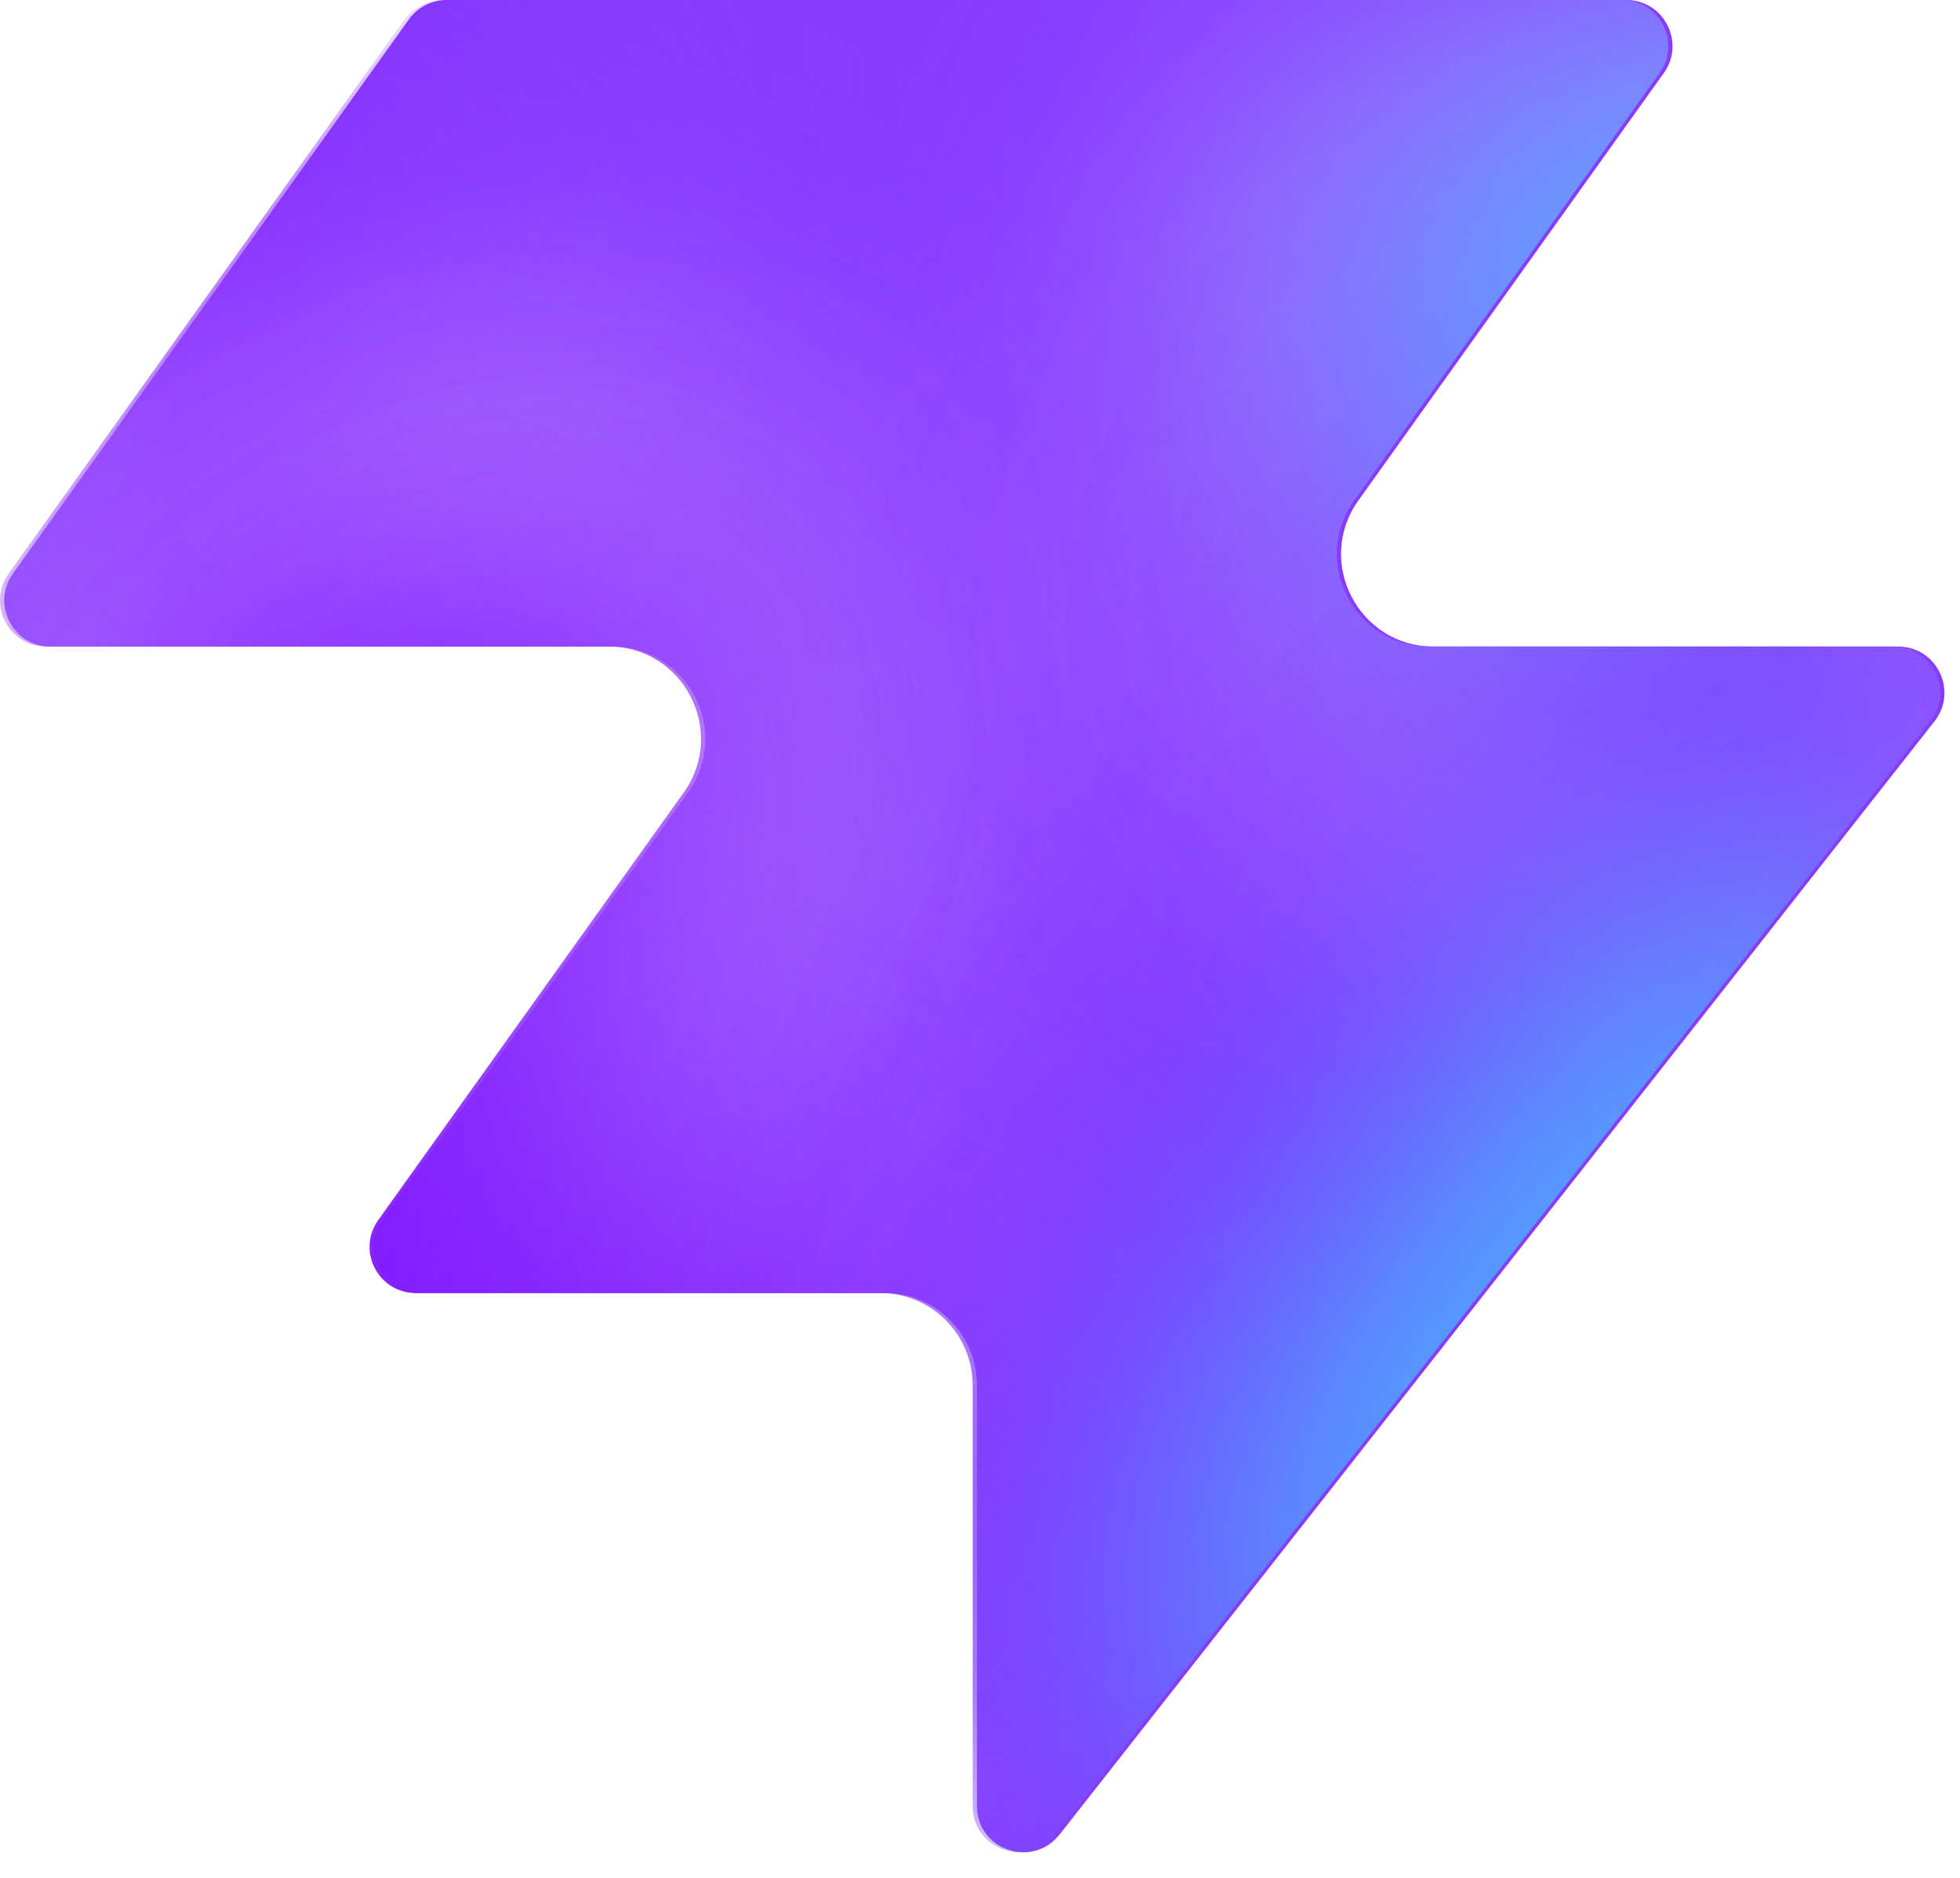
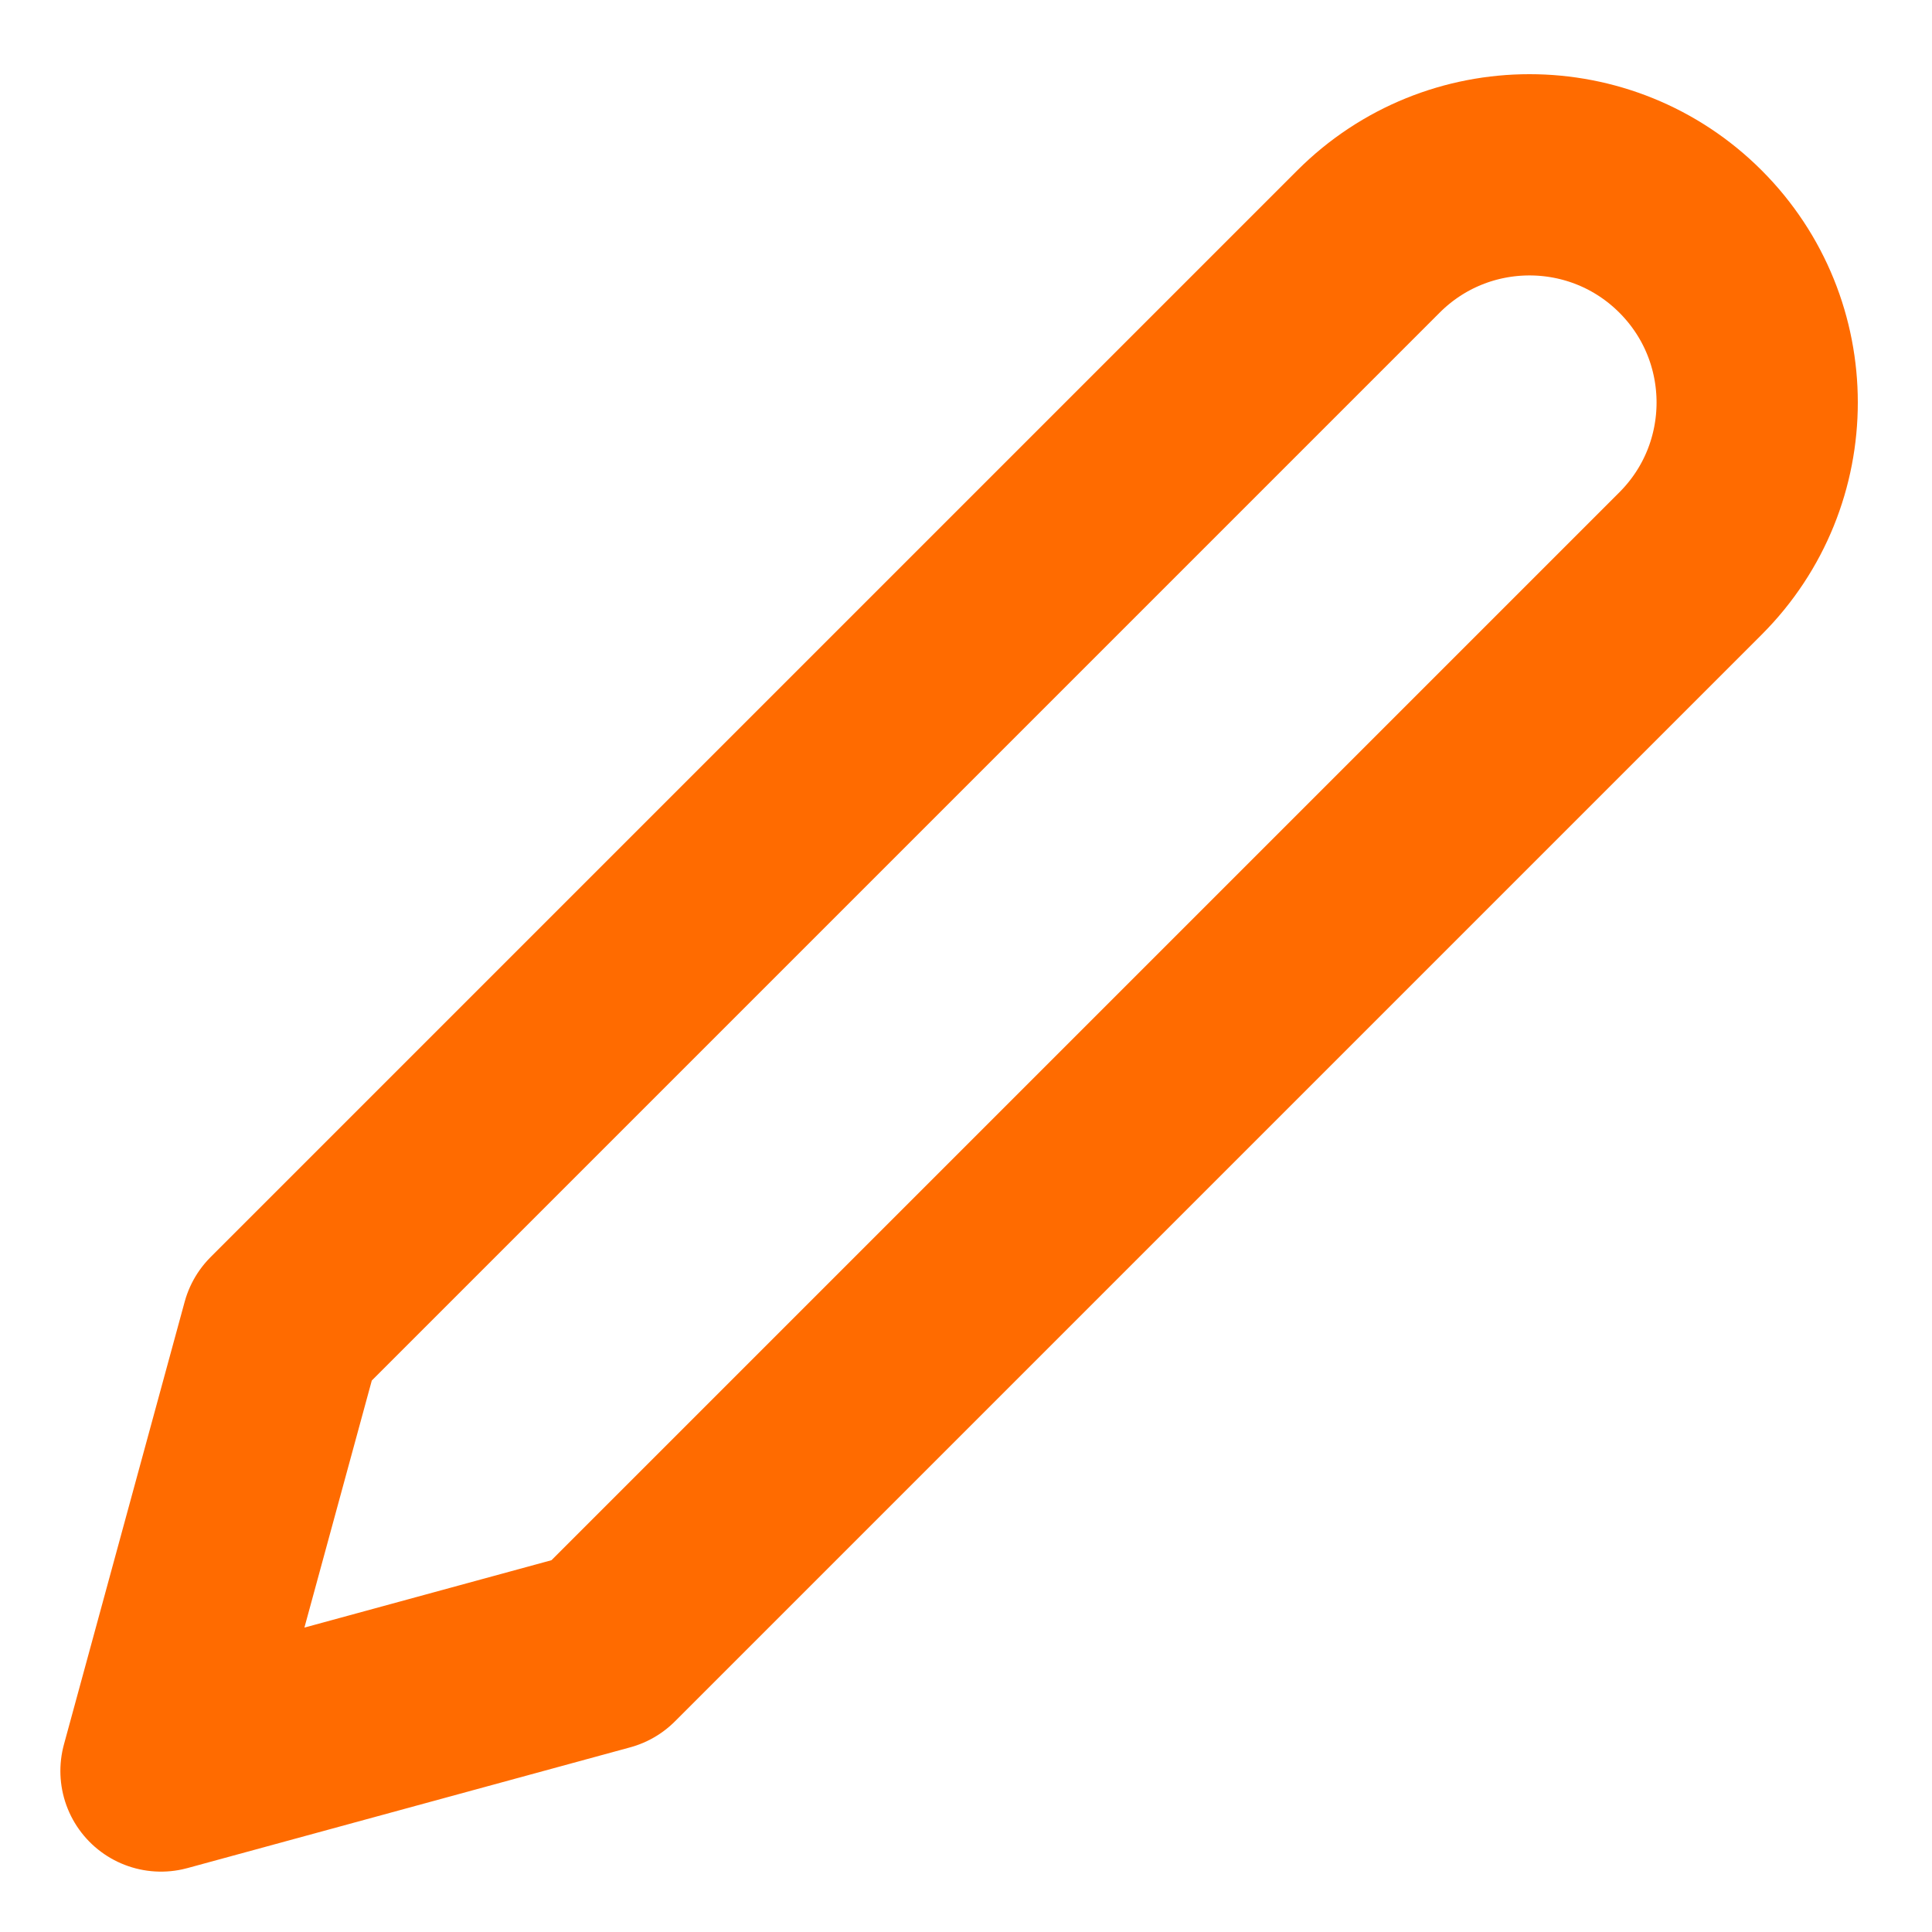
- <svg xmlns="http://www.w3.org/2000/svg" width="48" height="46" fill="none" viewBox="0 0 48 46">
-   <path fill="#863bff" d="M25.946 44.938c-.664.845-2.021.375-2.021-.698V33.937a2.26 2.26 0 0 0-2.262-2.262H10.287c-.92 0-1.456-1.04-.92-1.788l7.48-10.471c1.07-1.497 0-3.578-1.842-3.578H1.237c-.92 0-1.456-1.04-.92-1.788L10.013.474c.214-.297.556-.474.92-.474h28.894c.92 0 1.456 1.04.92 1.788l-7.48 10.471c-1.07 1.498 0 3.579 1.842 3.579h11.377c.943 0 1.473 1.088.89 1.83L25.947 44.94z" style="fill:#863bff;fill:color(display-p3 .525 .23 1);fill-opacity:1" />
-   <mask id="a" width="48" height="46" x="0" y="0" maskUnits="userSpaceOnUse" style="mask-type:alpha">
-     <path fill="#000" d="M25.842 44.938c-.664.844-2.021.375-2.021-.698V33.937a2.26 2.26 0 0 0-2.262-2.262H10.183c-.92 0-1.456-1.04-.92-1.788l7.48-10.471c1.07-1.498 0-3.579-1.842-3.579H1.133c-.92 0-1.456-1.04-.92-1.787L9.91.473c.214-.297.556-.474.92-.474h28.894c.92 0 1.456 1.04.92 1.788l-7.48 10.471c-1.07 1.498 0 3.578 1.842 3.578h11.377c.943 0 1.473 1.088.89 1.832L25.843 44.94z" style="fill:#000;fill-opacity:1" />
-   </mask>
-   <g mask="url(#a)">
-     <g filter="url(#b)">
-       <ellipse cx="5.508" cy="14.704" fill="#ede6ff" rx="5.508" ry="14.704" style="fill:#ede6ff;fill:color(display-p3 .927 .903 1);fill-opacity:1" transform="matrix(.00324 1 1 -.00324 -4.47 31.516)" />
-     </g>
-     <g filter="url(#c)">
-       <ellipse cx="10.399" cy="29.851" fill="#ede6ff" rx="10.399" ry="29.851" style="fill:#ede6ff;fill:color(display-p3 .927 .903 1);fill-opacity:1" transform="matrix(.00324 1 1 -.00324 -39.328 7.883)" />
-     </g>
-     <g filter="url(#d)">
-       <ellipse cx="5.508" cy="30.487" fill="#7e14ff" rx="5.508" ry="30.487" style="fill:#7e14ff;fill:color(display-p3 .492 .077 1);fill-opacity:1" transform="rotate(89.814 -25.913 -14.639)scale(1 -1)" />
-     </g>
-     <g filter="url(#e)">
-       <ellipse cx="5.508" cy="30.599" fill="#7e14ff" rx="5.508" ry="30.599" style="fill:#7e14ff;fill:color(display-p3 .492 .077 1);fill-opacity:1" transform="rotate(89.814 -32.644 -3.334)scale(1 -1)" />
-     </g>
-     <g filter="url(#f)">
-       <ellipse cx="5.508" cy="30.599" fill="#7e14ff" rx="5.508" ry="30.599" style="fill:#7e14ff;fill:color(display-p3 .492 .077 1);fill-opacity:1" transform="matrix(.00324 1 1 -.00324 -34.34 30.47)" />
-     </g>
-     <g filter="url(#g)">
-       <ellipse cx="14.072" cy="22.078" fill="#ede6ff" rx="14.072" ry="22.078" style="fill:#ede6ff;fill:color(display-p3 .927 .903 1);fill-opacity:1" transform="rotate(93.35 24.506 48.493)scale(-1 1)" />
-     </g>
-     <g filter="url(#h)">
-       <ellipse cx="3.47" cy="21.501" fill="#7e14ff" rx="3.47" ry="21.501" style="fill:#7e14ff;fill:color(display-p3 .492 .077 1);fill-opacity:1" transform="rotate(89.009 28.708 47.59)scale(-1 1)" />
-     </g>
-     <g filter="url(#i)">
-       <ellipse cx="3.47" cy="21.501" fill="#7e14ff" rx="3.47" ry="21.501" style="fill:#7e14ff;fill:color(display-p3 .492 .077 1);fill-opacity:1" transform="rotate(89.009 28.708 47.59)scale(-1 1)" />
-     </g>
-     <g filter="url(#j)">
-       <ellipse cx=".387" cy="8.972" fill="#7e14ff" rx="4.407" ry="29.108" style="fill:#7e14ff;fill:color(display-p3 .492 .077 1);fill-opacity:1" transform="rotate(39.51 .387 8.972)" />
-     </g>
-     <g filter="url(#k)">
-       <ellipse cx="47.523" cy="-6.092" fill="#7e14ff" rx="4.407" ry="29.108" style="fill:#7e14ff;fill:color(display-p3 .492 .077 1);fill-opacity:1" transform="rotate(37.892 47.523 -6.092)" />
-     </g>
-     <g filter="url(#l)">
-       <ellipse cx="41.412" cy="6.333" fill="#47bfff" rx="5.971" ry="9.665" style="fill:#47bfff;fill:color(display-p3 .28 .748 1);fill-opacity:1" transform="rotate(37.892 41.412 6.333)" />
-     </g>
-     <g filter="url(#m)">
-       <ellipse cx="-1.879" cy="38.332" fill="#7e14ff" rx="4.407" ry="29.108" style="fill:#7e14ff;fill:color(display-p3 .492 .077 1);fill-opacity:1" transform="rotate(37.892 -1.88 38.332)" />
-     </g>
-     <g filter="url(#n)">
-       <ellipse cx="-1.879" cy="38.332" fill="#7e14ff" rx="4.407" ry="29.108" style="fill:#7e14ff;fill:color(display-p3 .492 .077 1);fill-opacity:1" transform="rotate(37.892 -1.88 38.332)" />
-     </g>
-     <g filter="url(#o)">
-       <ellipse cx="35.651" cy="29.907" fill="#7e14ff" rx="4.407" ry="29.108" style="fill:#7e14ff;fill:color(display-p3 .492 .077 1);fill-opacity:1" transform="rotate(37.892 35.651 29.907)" />
-     </g>
-     <g filter="url(#p)">
-       <ellipse cx="38.418" cy="32.4" fill="#47bfff" rx="5.971" ry="15.297" style="fill:#47bfff;fill:color(display-p3 .28 .748 1);fill-opacity:1" transform="rotate(37.892 38.418 32.4)" />
-     </g>
-   </g>
-   <defs>
-     <filter id="b" width="60.045" height="41.654" x="-19.77" y="16.149" color-interpolation-filters="sRGB" filterUnits="userSpaceOnUse">
-       <feFlood flood-opacity="0" result="BackgroundImageFix" />
-       <feBlend in="SourceGraphic" in2="BackgroundImageFix" result="shape" />
-       <feGaussianBlur result="effect1_foregroundBlur_2002_17158" stdDeviation="7.659" />
-     </filter>
-     <filter id="c" width="90.34" height="51.437" x="-54.613" y="-7.533" color-interpolation-filters="sRGB" filterUnits="userSpaceOnUse">
-       <feFlood flood-opacity="0" result="BackgroundImageFix" />
-       <feBlend in="SourceGraphic" in2="BackgroundImageFix" result="shape" />
-       <feGaussianBlur result="effect1_foregroundBlur_2002_17158" stdDeviation="7.659" />
-     </filter>
-     <filter id="d" width="79.355" height="29.4" x="-49.64" y="2.03" color-interpolation-filters="sRGB" filterUnits="userSpaceOnUse">
-       <feFlood flood-opacity="0" result="BackgroundImageFix" />
-       <feBlend in="SourceGraphic" in2="BackgroundImageFix" result="shape" />
-       <feGaussianBlur result="effect1_foregroundBlur_2002_17158" stdDeviation="4.596" />
-     </filter>
-     <filter id="e" width="79.579" height="29.4" x="-45.045" y="20.029" color-interpolation-filters="sRGB" filterUnits="userSpaceOnUse">
-       <feFlood flood-opacity="0" result="BackgroundImageFix" />
-       <feBlend in="SourceGraphic" in2="BackgroundImageFix" result="shape" />
-       <feGaussianBlur result="effect1_foregroundBlur_2002_17158" stdDeviation="4.596" />
-     </filter>
-     <filter id="f" width="79.579" height="29.4" x="-43.513" y="21.178" color-interpolation-filters="sRGB" filterUnits="userSpaceOnUse">
-       <feFlood flood-opacity="0" result="BackgroundImageFix" />
-       <feBlend in="SourceGraphic" in2="BackgroundImageFix" result="shape" />
-       <feGaussianBlur result="effect1_foregroundBlur_2002_17158" stdDeviation="4.596" />
-     </filter>
-     <filter id="g" width="74.749" height="58.852" x="15.756" y="-17.901" color-interpolation-filters="sRGB" filterUnits="userSpaceOnUse">
-       <feFlood flood-opacity="0" result="BackgroundImageFix" />
-       <feBlend in="SourceGraphic" in2="BackgroundImageFix" result="shape" />
-       <feGaussianBlur result="effect1_foregroundBlur_2002_17158" stdDeviation="7.659" />
-     </filter>
-     <filter id="h" width="61.377" height="25.362" x="23.548" y="2.284" color-interpolation-filters="sRGB" filterUnits="userSpaceOnUse">
-       <feFlood flood-opacity="0" result="BackgroundImageFix" />
-       <feBlend in="SourceGraphic" in2="BackgroundImageFix" result="shape" />
-       <feGaussianBlur result="effect1_foregroundBlur_2002_17158" stdDeviation="4.596" />
-     </filter>
-     <filter id="i" width="61.377" height="25.362" x="23.548" y="2.284" color-interpolation-filters="sRGB" filterUnits="userSpaceOnUse">
-       <feFlood flood-opacity="0" result="BackgroundImageFix" />
-       <feBlend in="SourceGraphic" in2="BackgroundImageFix" result="shape" />
-       <feGaussianBlur result="effect1_foregroundBlur_2002_17158" stdDeviation="4.596" />
-     </filter>
-     <filter id="j" width="56.045" height="63.649" x="-27.636" y="-22.853" color-interpolation-filters="sRGB" filterUnits="userSpaceOnUse">
-       <feFlood flood-opacity="0" result="BackgroundImageFix" />
-       <feBlend in="SourceGraphic" in2="BackgroundImageFix" result="shape" />
-       <feGaussianBlur result="effect1_foregroundBlur_2002_17158" stdDeviation="4.596" />
-     </filter>
-     <filter id="k" width="54.814" height="64.646" x="20.116" y="-38.415" color-interpolation-filters="sRGB" filterUnits="userSpaceOnUse">
-       <feFlood flood-opacity="0" result="BackgroundImageFix" />
-       <feBlend in="SourceGraphic" in2="BackgroundImageFix" result="shape" />
-       <feGaussianBlur result="effect1_foregroundBlur_2002_17158" stdDeviation="4.596" />
-     </filter>
-     <filter id="l" width="33.541" height="35.313" x="24.641" y="-11.323" color-interpolation-filters="sRGB" filterUnits="userSpaceOnUse">
-       <feFlood flood-opacity="0" result="BackgroundImageFix" />
-       <feBlend in="SourceGraphic" in2="BackgroundImageFix" result="shape" />
-       <feGaussianBlur result="effect1_foregroundBlur_2002_17158" stdDeviation="4.596" />
-     </filter>
-     <filter id="m" width="54.814" height="64.646" x="-29.286" y="6.009" color-interpolation-filters="sRGB" filterUnits="userSpaceOnUse">
-       <feFlood flood-opacity="0" result="BackgroundImageFix" />
-       <feBlend in="SourceGraphic" in2="BackgroundImageFix" result="shape" />
-       <feGaussianBlur result="effect1_foregroundBlur_2002_17158" stdDeviation="4.596" />
-     </filter>
-     <filter id="n" width="54.814" height="64.646" x="-29.286" y="6.009" color-interpolation-filters="sRGB" filterUnits="userSpaceOnUse">
-       <feFlood flood-opacity="0" result="BackgroundImageFix" />
-       <feBlend in="SourceGraphic" in2="BackgroundImageFix" result="shape" />
-       <feGaussianBlur result="effect1_foregroundBlur_2002_17158" stdDeviation="4.596" />
-     </filter>
-     <filter id="o" width="54.814" height="64.646" x="8.244" y="-2.416" color-interpolation-filters="sRGB" filterUnits="userSpaceOnUse">
-       <feFlood flood-opacity="0" result="BackgroundImageFix" />
-       <feBlend in="SourceGraphic" in2="BackgroundImageFix" result="shape" />
-       <feGaussianBlur result="effect1_foregroundBlur_2002_17158" stdDeviation="4.596" />
-     </filter>
-     <filter id="p" width="39.409" height="43.623" x="18.713" y="10.588" color-interpolation-filters="sRGB" filterUnits="userSpaceOnUse">
-       <feFlood flood-opacity="0" result="BackgroundImageFix" />
-       <feBlend in="SourceGraphic" in2="BackgroundImageFix" result="shape" />
-       <feGaussianBlur result="effect1_foregroundBlur_2002_17158" stdDeviation="4.596" />
-     </filter>
-   </defs>
+ <svg xmlns="http://www.w3.org/2000/svg" viewBox="0 0 24 24" fill="none" stroke="#FF6B00" stroke-width="2.5" stroke-linecap="round" stroke-linejoin="round">
+   <path d="M17 3a2.828 2.828 0 1 1 4 4L7.5 20.5 2 22l1.5-5.5L17 3z" />
</svg>
